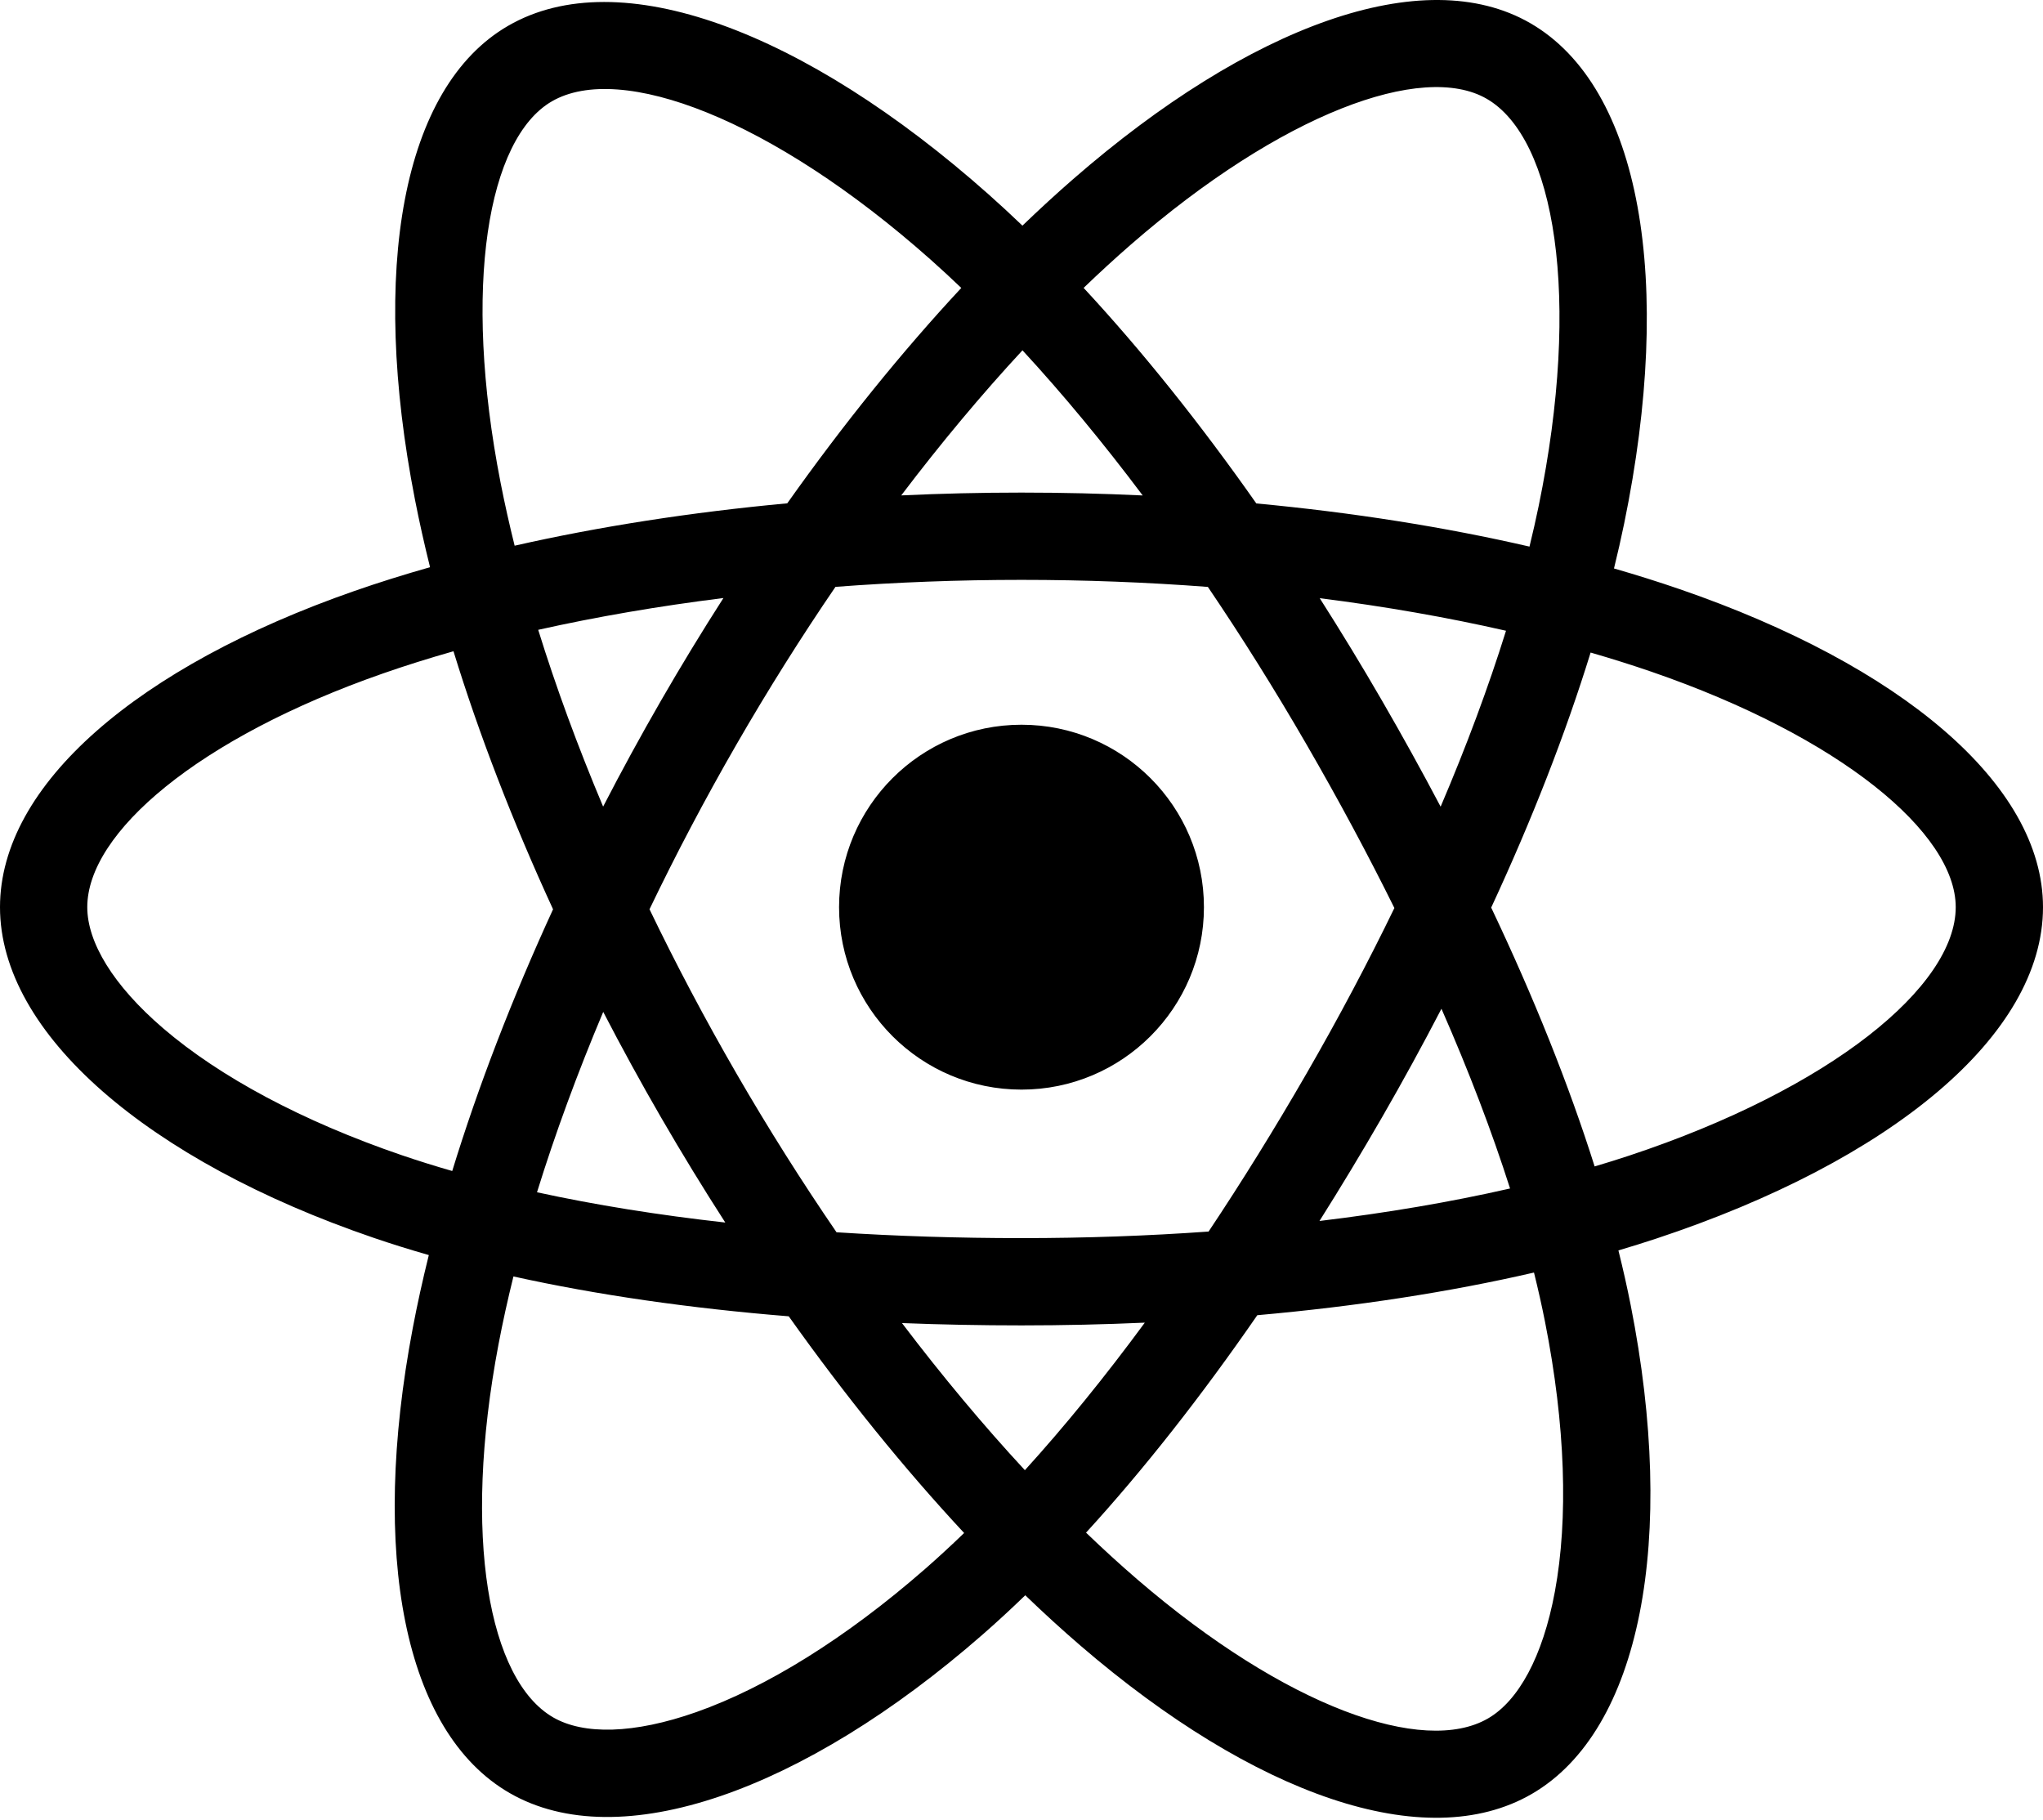
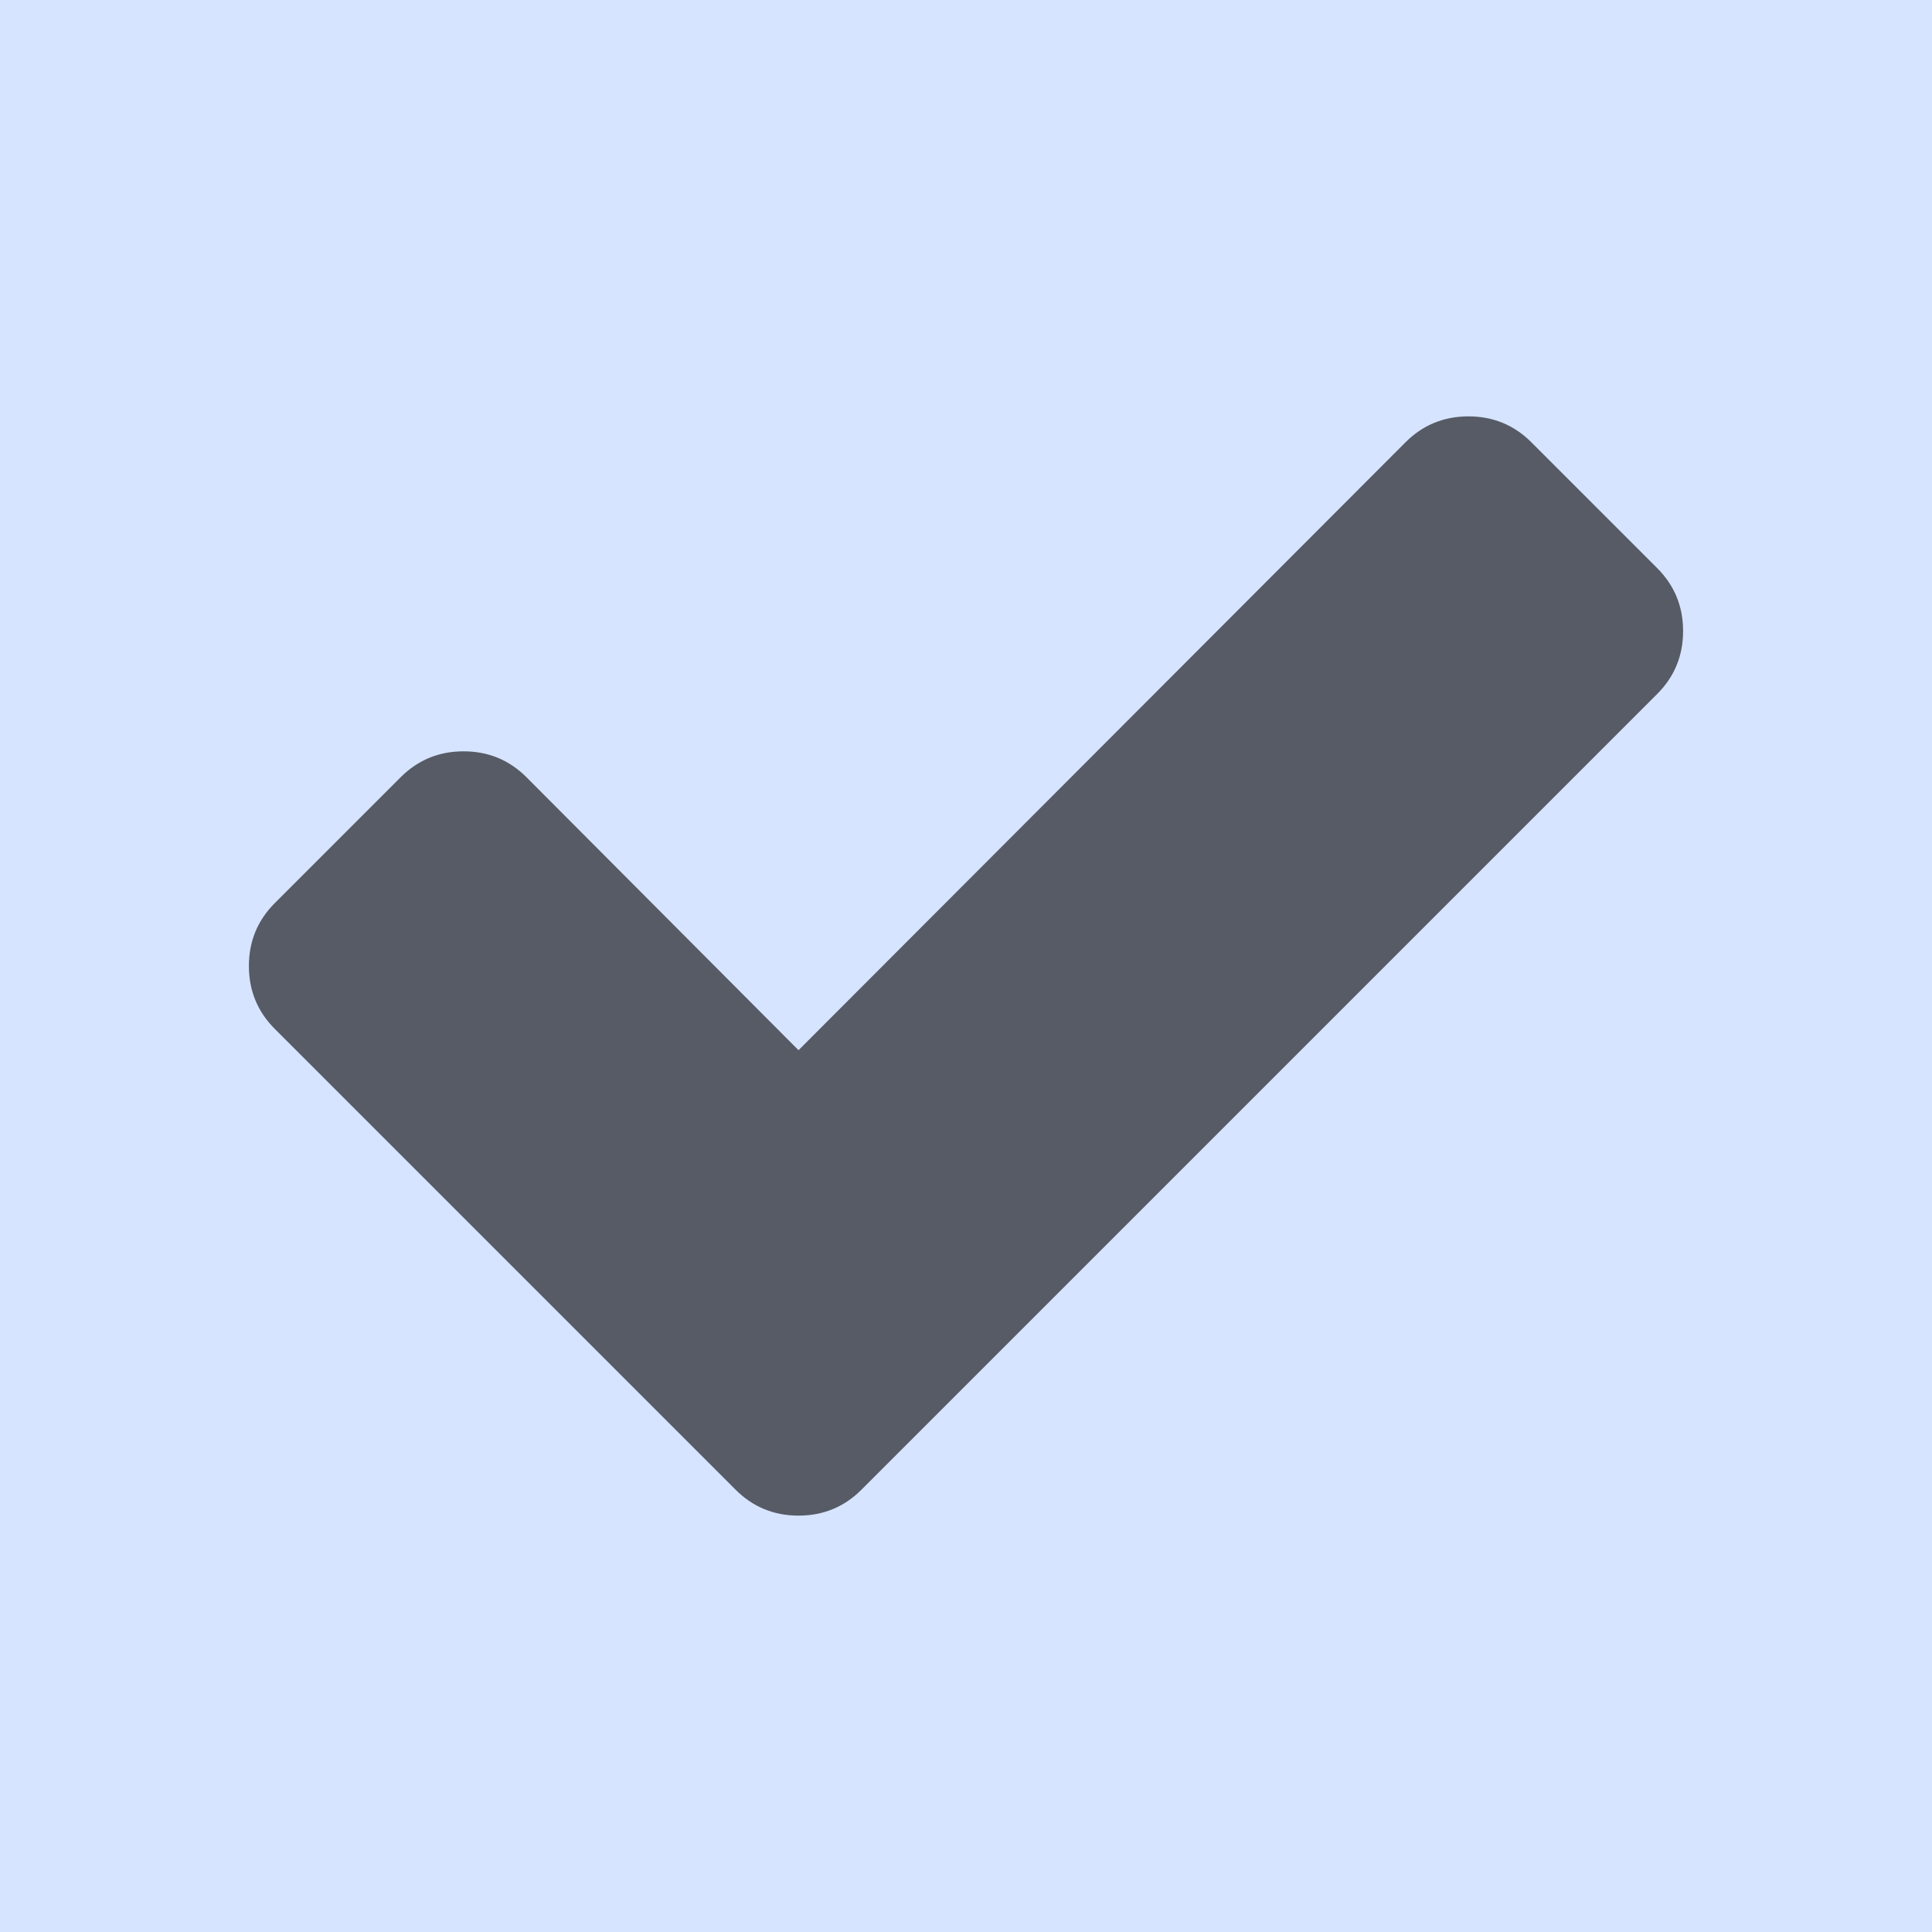
- <svg xmlns="http://www.w3.org/2000/svg" viewBox="0 0 256 228" version="1.1">
-   <path d="M210.483,73.824 C207.828,72.91 205.076,72.045 202.242,71.227 C202.708,69.326 203.136,67.45 203.516,65.606 C209.754,35.325 205.675,10.93 191.747,2.898 C178.392,-4.803 156.551,3.227 134.493,22.424 C132.372,24.27 130.245,26.224 128.118,28.272 C126.702,26.917 125.287,25.608 123.877,24.355 C100.759,3.829 77.587,-4.822 63.673,3.233 C50.33,10.957 46.379,33.89 51.995,62.588 C52.537,65.36 53.171,68.191 53.887,71.069 C50.608,72 47.442,72.992 44.413,74.048 C17.309,83.497 0,98.307 0,113.668 C0,129.533 18.582,145.446 46.812,155.095 C49.039,155.857 51.351,156.577 53.733,157.26 C52.96,160.373 52.288,163.423 51.723,166.398 C46.369,194.598 50.55,216.989 63.857,224.664 C77.601,232.59 100.669,224.443 123.13,204.809 C124.906,203.257 126.687,201.611 128.472,199.886 C130.786,202.114 133.095,204.222 135.393,206.2 C157.15,224.922 178.638,232.482 191.932,224.786 C205.663,216.837 210.126,192.783 204.332,163.518 C203.89,161.283 203.375,159 202.797,156.676 C204.417,156.197 206.007,155.702 207.557,155.188 C236.905,145.465 256,129.745 256,113.668 C256,98.251 238.132,83.342 210.483,73.824 L210.483,73.824 Z M204.118,144.808 C202.718,145.271 201.282,145.719 199.818,146.153 C196.578,135.896 192.206,124.99 186.855,113.721 C191.961,102.721 196.165,91.954 199.314,81.764 C201.933,82.522 204.474,83.321 206.924,84.164 C230.613,92.32 245.064,104.377 245.064,113.668 C245.064,123.564 229.458,136.411 204.118,144.808 L204.118,144.808 Z M193.604,165.642 C196.166,178.583 196.531,190.283 194.835,199.429 C193.31,207.648 190.244,213.127 186.452,215.322 C178.385,219.991 161.132,213.921 142.525,197.91 C140.392,196.074 138.244,194.115 136.088,192.04 C143.302,184.151 150.511,174.98 157.547,164.794 C169.923,163.696 181.615,161.9 192.218,159.449 C192.74,161.556 193.204,163.622 193.604,165.642 L193.604,165.642 Z M87.276,214.515 C79.394,217.298 73.116,217.378 69.321,215.19 C61.246,210.533 57.889,192.554 62.468,168.438 C62.993,165.676 63.617,162.839 64.337,159.939 C74.823,162.258 86.43,163.927 98.835,164.933 C105.919,174.9 113.336,184.061 120.811,192.083 C119.178,193.659 117.551,195.16 115.934,196.575 C106.001,205.257 96.048,211.417 87.276,214.515 L87.276,214.515 Z M50.349,144.747 C37.866,140.48 27.557,134.935 20.491,128.884 C14.141,123.447 10.936,118.048 10.936,113.668 C10.936,104.346 24.833,92.456 48.012,84.375 C50.825,83.394 53.769,82.47 56.824,81.602 C60.028,92.022 64.23,102.917 69.301,113.934 C64.164,125.115 59.902,136.183 56.667,146.726 C54.489,146.099 52.379,145.44 50.349,144.747 L50.349,144.747 Z M62.727,60.488 C57.916,35.9 61.111,17.353 69.152,12.698 C77.716,7.74 96.654,14.809 116.615,32.533 C117.891,33.666 119.172,34.851 120.456,36.078 C113.018,44.065 105.669,53.157 98.648,63.066 C86.608,64.182 75.083,65.974 64.487,68.375 C63.821,65.695 63.231,63.062 62.727,60.488 L62.727,60.488 Z M173.154,87.755 C170.621,83.38 168.02,79.108 165.369,74.952 C173.537,75.985 181.363,77.356 188.712,79.033 C186.506,86.104 183.756,93.497 180.519,101.077 C178.196,96.668 175.74,92.223 173.154,87.755 L173.154,87.755 Z M128.122,43.894 C133.166,49.359 138.218,55.46 143.187,62.08 C138.18,61.844 133.111,61.721 128,61.721 C122.937,61.721 117.906,61.841 112.93,62.074 C117.904,55.515 122.999,49.422 128.122,43.894 L128.122,43.894 Z M82.802,87.831 C80.272,92.218 77.861,96.639 75.575,101.069 C72.391,93.516 69.666,86.089 67.441,78.917 C74.745,77.283 82.534,75.946 90.65,74.933 C87.961,79.127 85.339,83.43 82.802,87.83 L82.802,87.831 L82.802,87.831 Z M90.883,153.183 C82.498,152.247 74.592,150.98 67.29,149.39 C69.551,142.091 72.335,134.505 75.588,126.79 C77.879,131.216 80.299,135.638 82.845,140.036 L82.846,140.036 C85.439,144.515 88.126,148.904 90.883,153.183 L90.883,153.183 Z M128.425,184.213 C123.241,178.621 118.071,172.434 113.022,165.78 C117.924,165.972 122.921,166.071 128,166.071 C133.218,166.071 138.376,165.953 143.453,165.727 C138.468,172.501 133.435,178.697 128.425,184.213 L128.425,184.213 Z M180.623,126.396 C184.045,134.195 186.929,141.741 189.219,148.916 C181.797,150.61 173.783,151.974 165.339,152.987 C167.997,148.776 170.62,144.43 173.198,139.961 C175.805,135.438 178.282,130.909 180.623,126.396 L180.623,126.396 Z M163.725,134.497 C159.723,141.436 155.614,148.059 151.444,154.312 C143.847,154.855 135.999,155.135 128,155.135 C120.033,155.135 112.284,154.887 104.822,154.403 C100.483,148.068 96.285,141.425 92.309,134.557 L92.31,134.557 C88.344,127.707 84.694,120.799 81.387,113.93 C84.693,107.046 88.334,100.13 92.277,93.293 L92.276,93.294 C96.229,86.439 100.39,79.828 104.689,73.533 C112.302,72.957 120.11,72.657 128,72.657 L128,72.657 C135.926,72.657 143.743,72.96 151.354,73.54 C155.587,79.789 159.72,86.378 163.689,93.235 C167.703,100.169 171.39,107.038 174.725,113.775 C171.4,120.628 167.721,127.567 163.725,134.497 L163.725,134.497 Z M186.285,12.373 C194.857,17.317 198.191,37.254 192.805,63.399 C192.461,65.067 192.075,66.766 191.654,68.488 C181.033,66.037 169.5,64.214 157.425,63.081 C150.391,53.064 143.102,43.957 135.785,36.073 C137.752,34.181 139.716,32.376 141.673,30.673 C160.572,14.226 178.237,7.732 186.285,12.373 L186.285,12.373 Z M128,90.808 C140.625,90.808 150.86,101.043 150.86,113.668 C150.86,126.293 140.625,136.528 128,136.528 C115.375,136.528 105.14,126.293 105.14,113.668 C105.14,101.043 115.375,90.808 128,90.808 L128,90.808 Z" fill="currentColor" />
+ <svg xmlns="http://www.w3.org/2000/svg" height="512" viewBox="0 0 2088 2088" width="512">
+   <rect fill="#d6e4ff" height="2088" width="2088" x="0" y="0" />
+   <path d="M 1819 682 C 1819 708.667 1809.667 731.333 1791 750 L 1067 1474 L 931 1610 C 912.333 1628.667 889.667 1638 863 1638 C 836.333 1638 813.667 1628.667 795 1610 L 659 1474 L 297 1112 C 278.333 1093.333 269 1070.667 269 1044 C 269 1017.333 278.333 994.667 297 976 L 433 840 C 451.667 821.333 474.333 812 501 812 C 527.667 812 550.333 821.333 569 840 L 863 1135 L 1519 478 C 1537.667 459.333 1560.333 450 1587 450 C 1613.667 450 1636.333 459.333 1655 478 L 1791 614 C 1809.667 632.667 1819 655.333 1819 682 Z" fill="#000000" fill-opacity="0.6" />
</svg>
